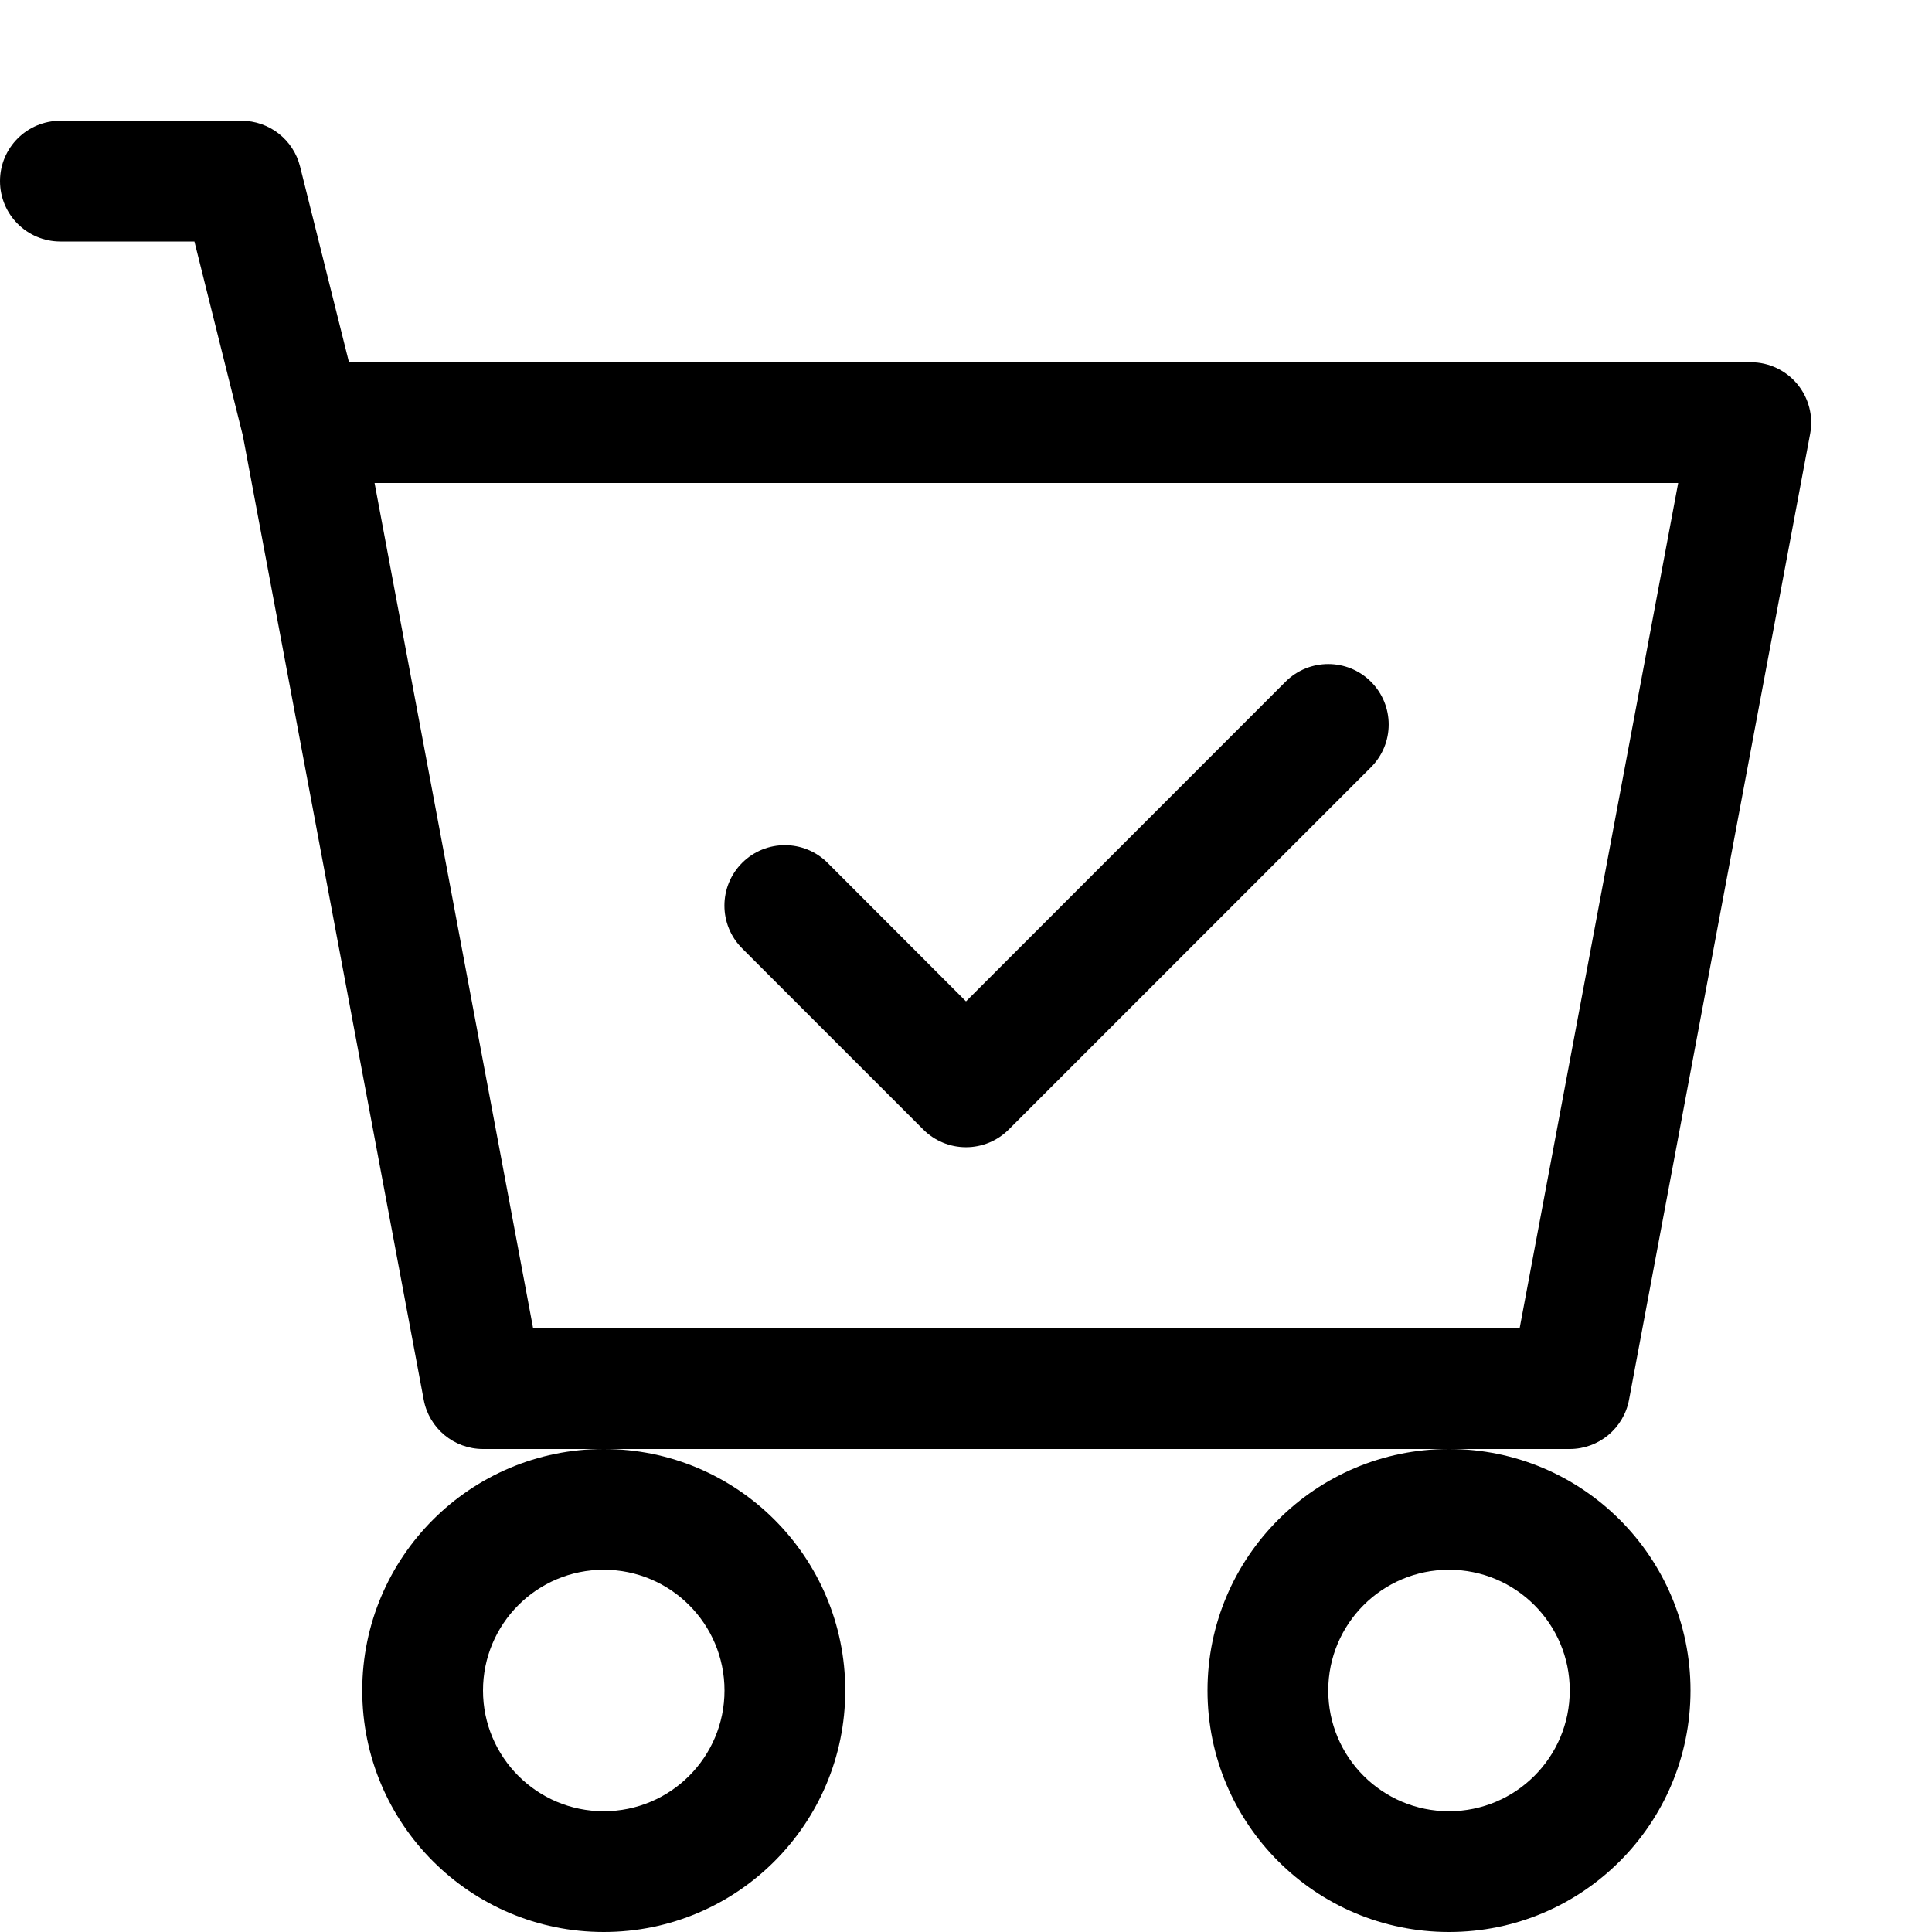
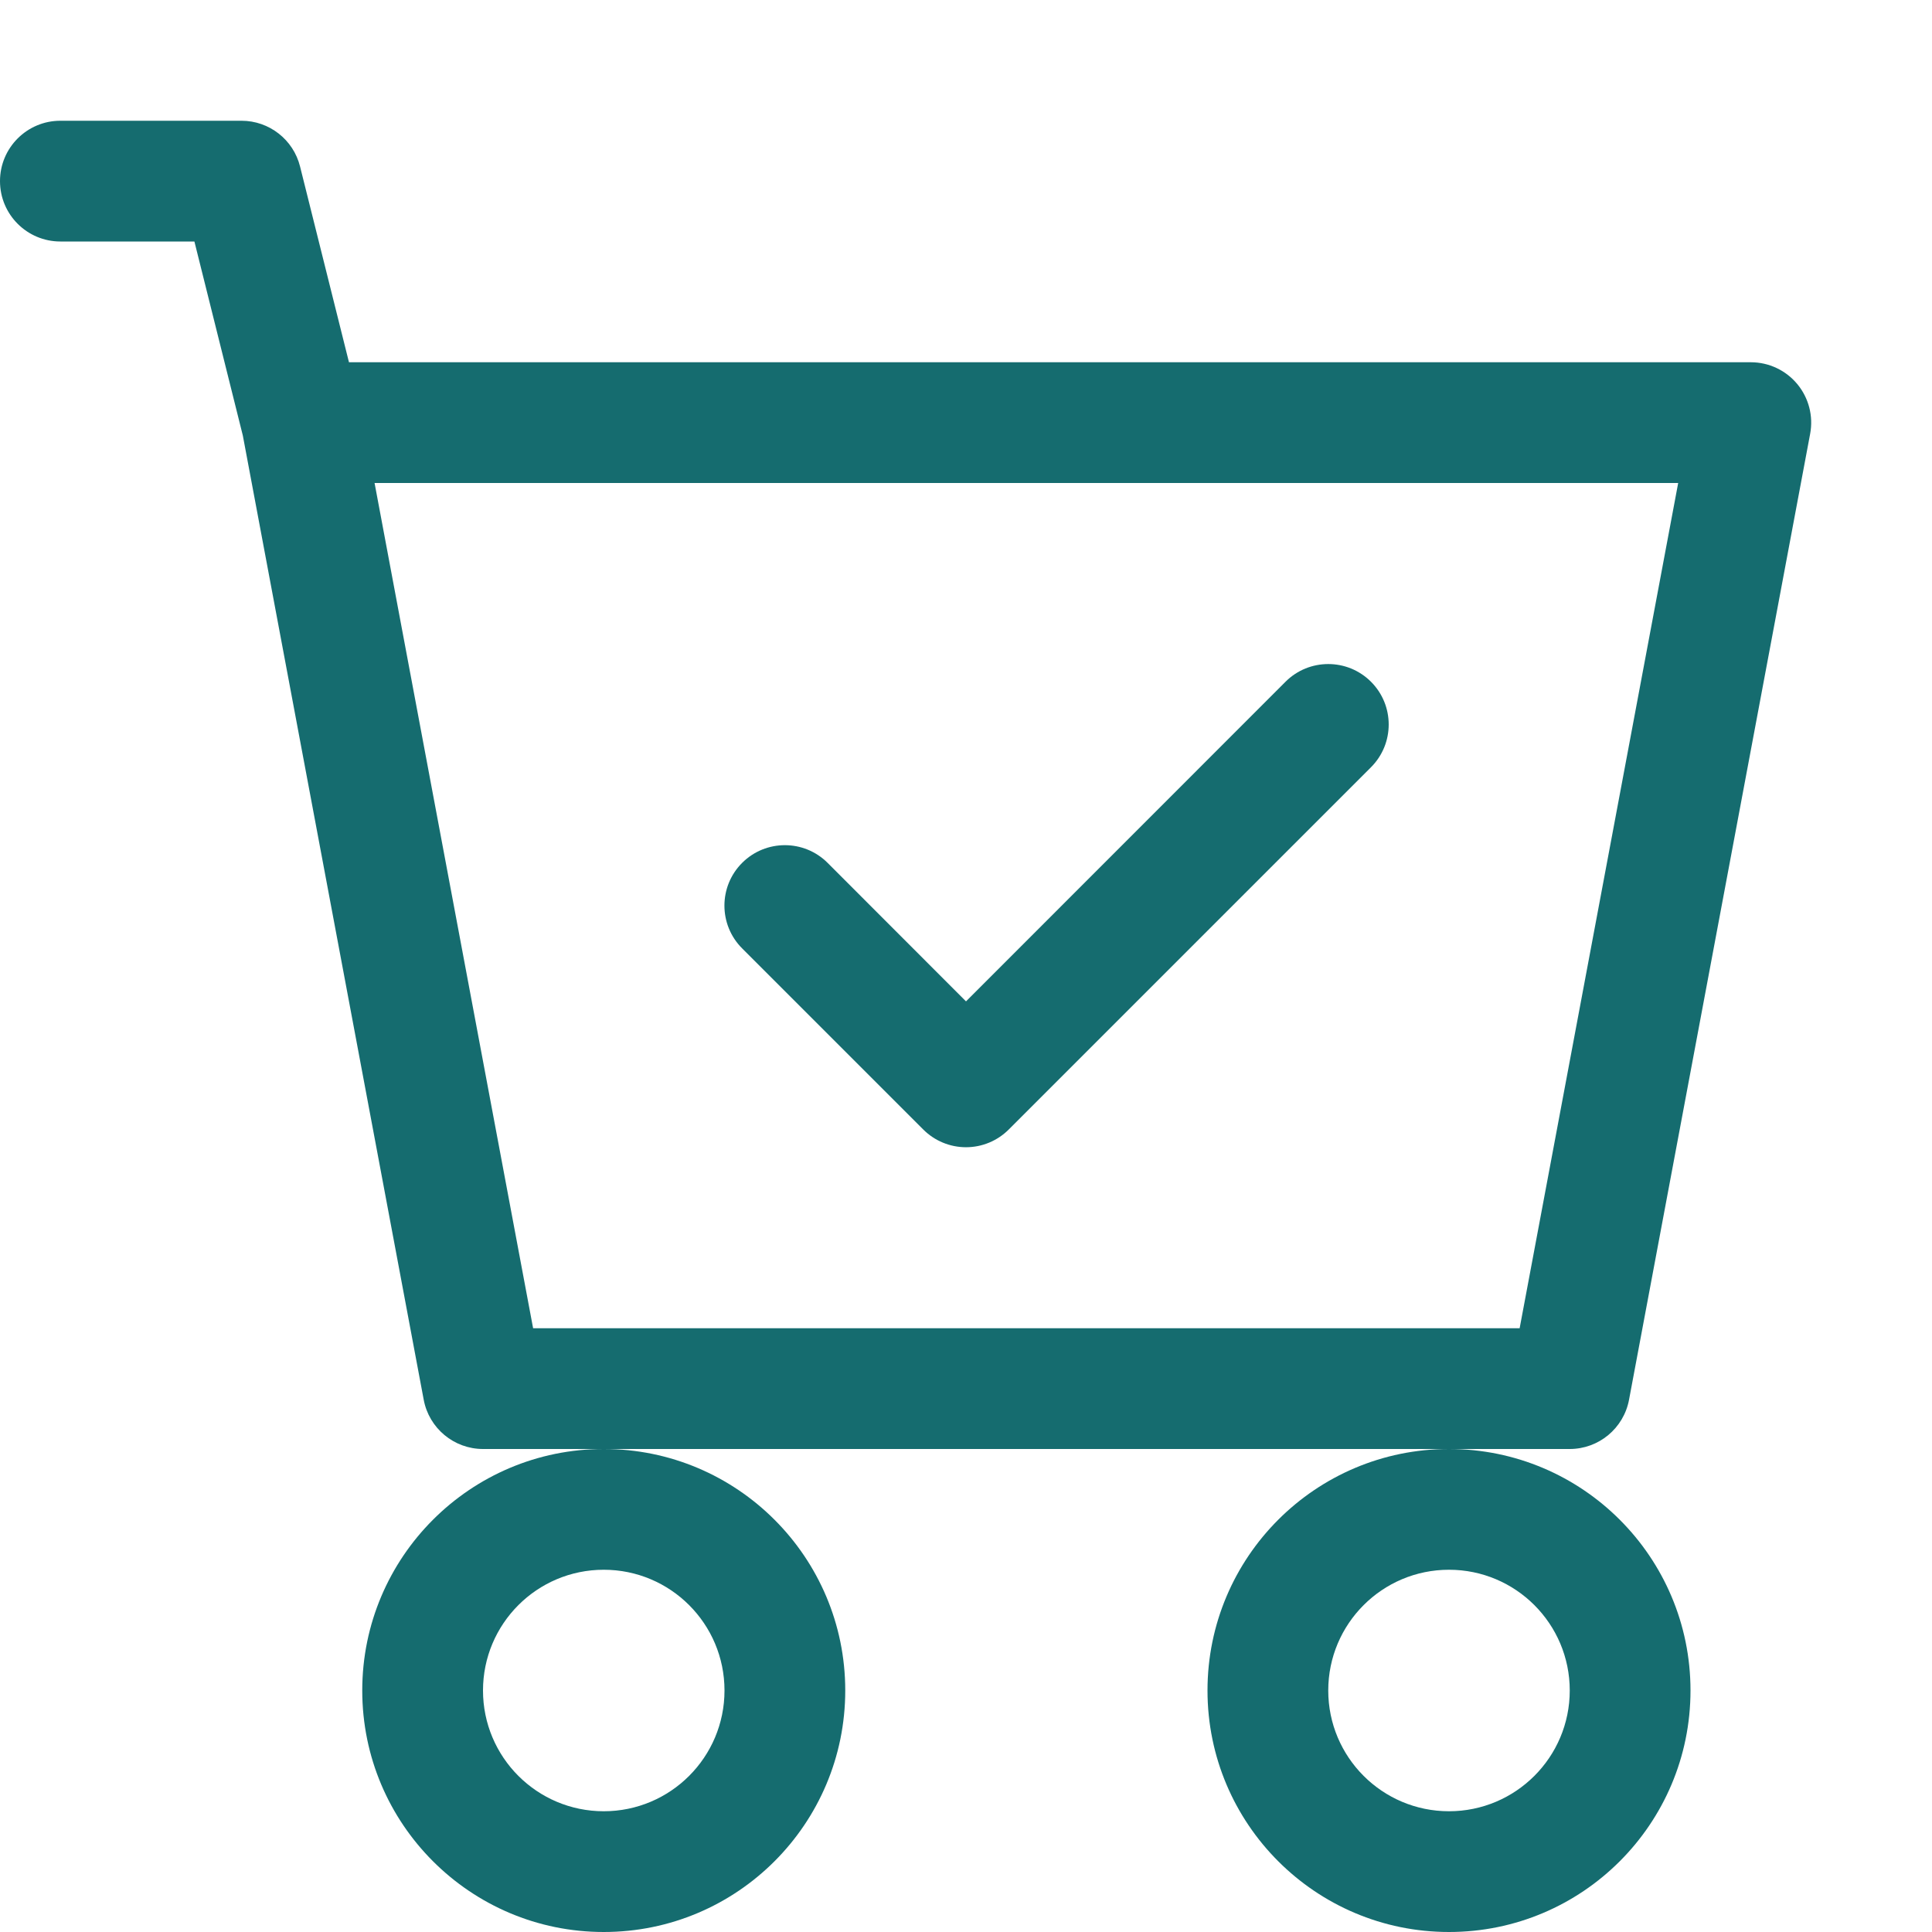
- <svg xmlns="http://www.w3.org/2000/svg" width="16" height="16" fill="oklch(50.8% 0.118 165.612)" class="bi bi-cart-check" viewBox="0 0 16 16">
+ <svg xmlns="http://www.w3.org/2000/svg" width="16" height="16" fill="rgb(21, 108, 111)" class="bi bi-cart-check" viewBox="0 0 16 16">
  <path d="M11.354 6.354a.5.5 0 0 0-.708-.708L8 8.293 6.854 7.146a.5.5 0 1 0-.708.708l1.5 1.5a.5.5 0 0 0 .708 0z" />
  <path d="M.5 1a.5.5 0 0 0 0 1h1.11l.401 1.607 1.498 7.985A.5.5 0 0 0 4 12h1a2 2 0 1 0 0 4 2 2 0 0 0 0-4h7a2 2 0 1 0 0 4 2 2 0 0 0 0-4h1a.5.5 0 0 0 .491-.408l1.5-8A.5.5 0 0 0 14.5 3H2.89l-.405-1.621A.5.5 0 0 0 2 1zm3.915 10L3.102 4h10.796l-1.313 7zM6 14a1 1 0 1 1-2 0 1 1 0 0 1 2 0m7 0a1 1 0 1 1-2 0 1 1 0 0 1 2 0" />
</svg>
